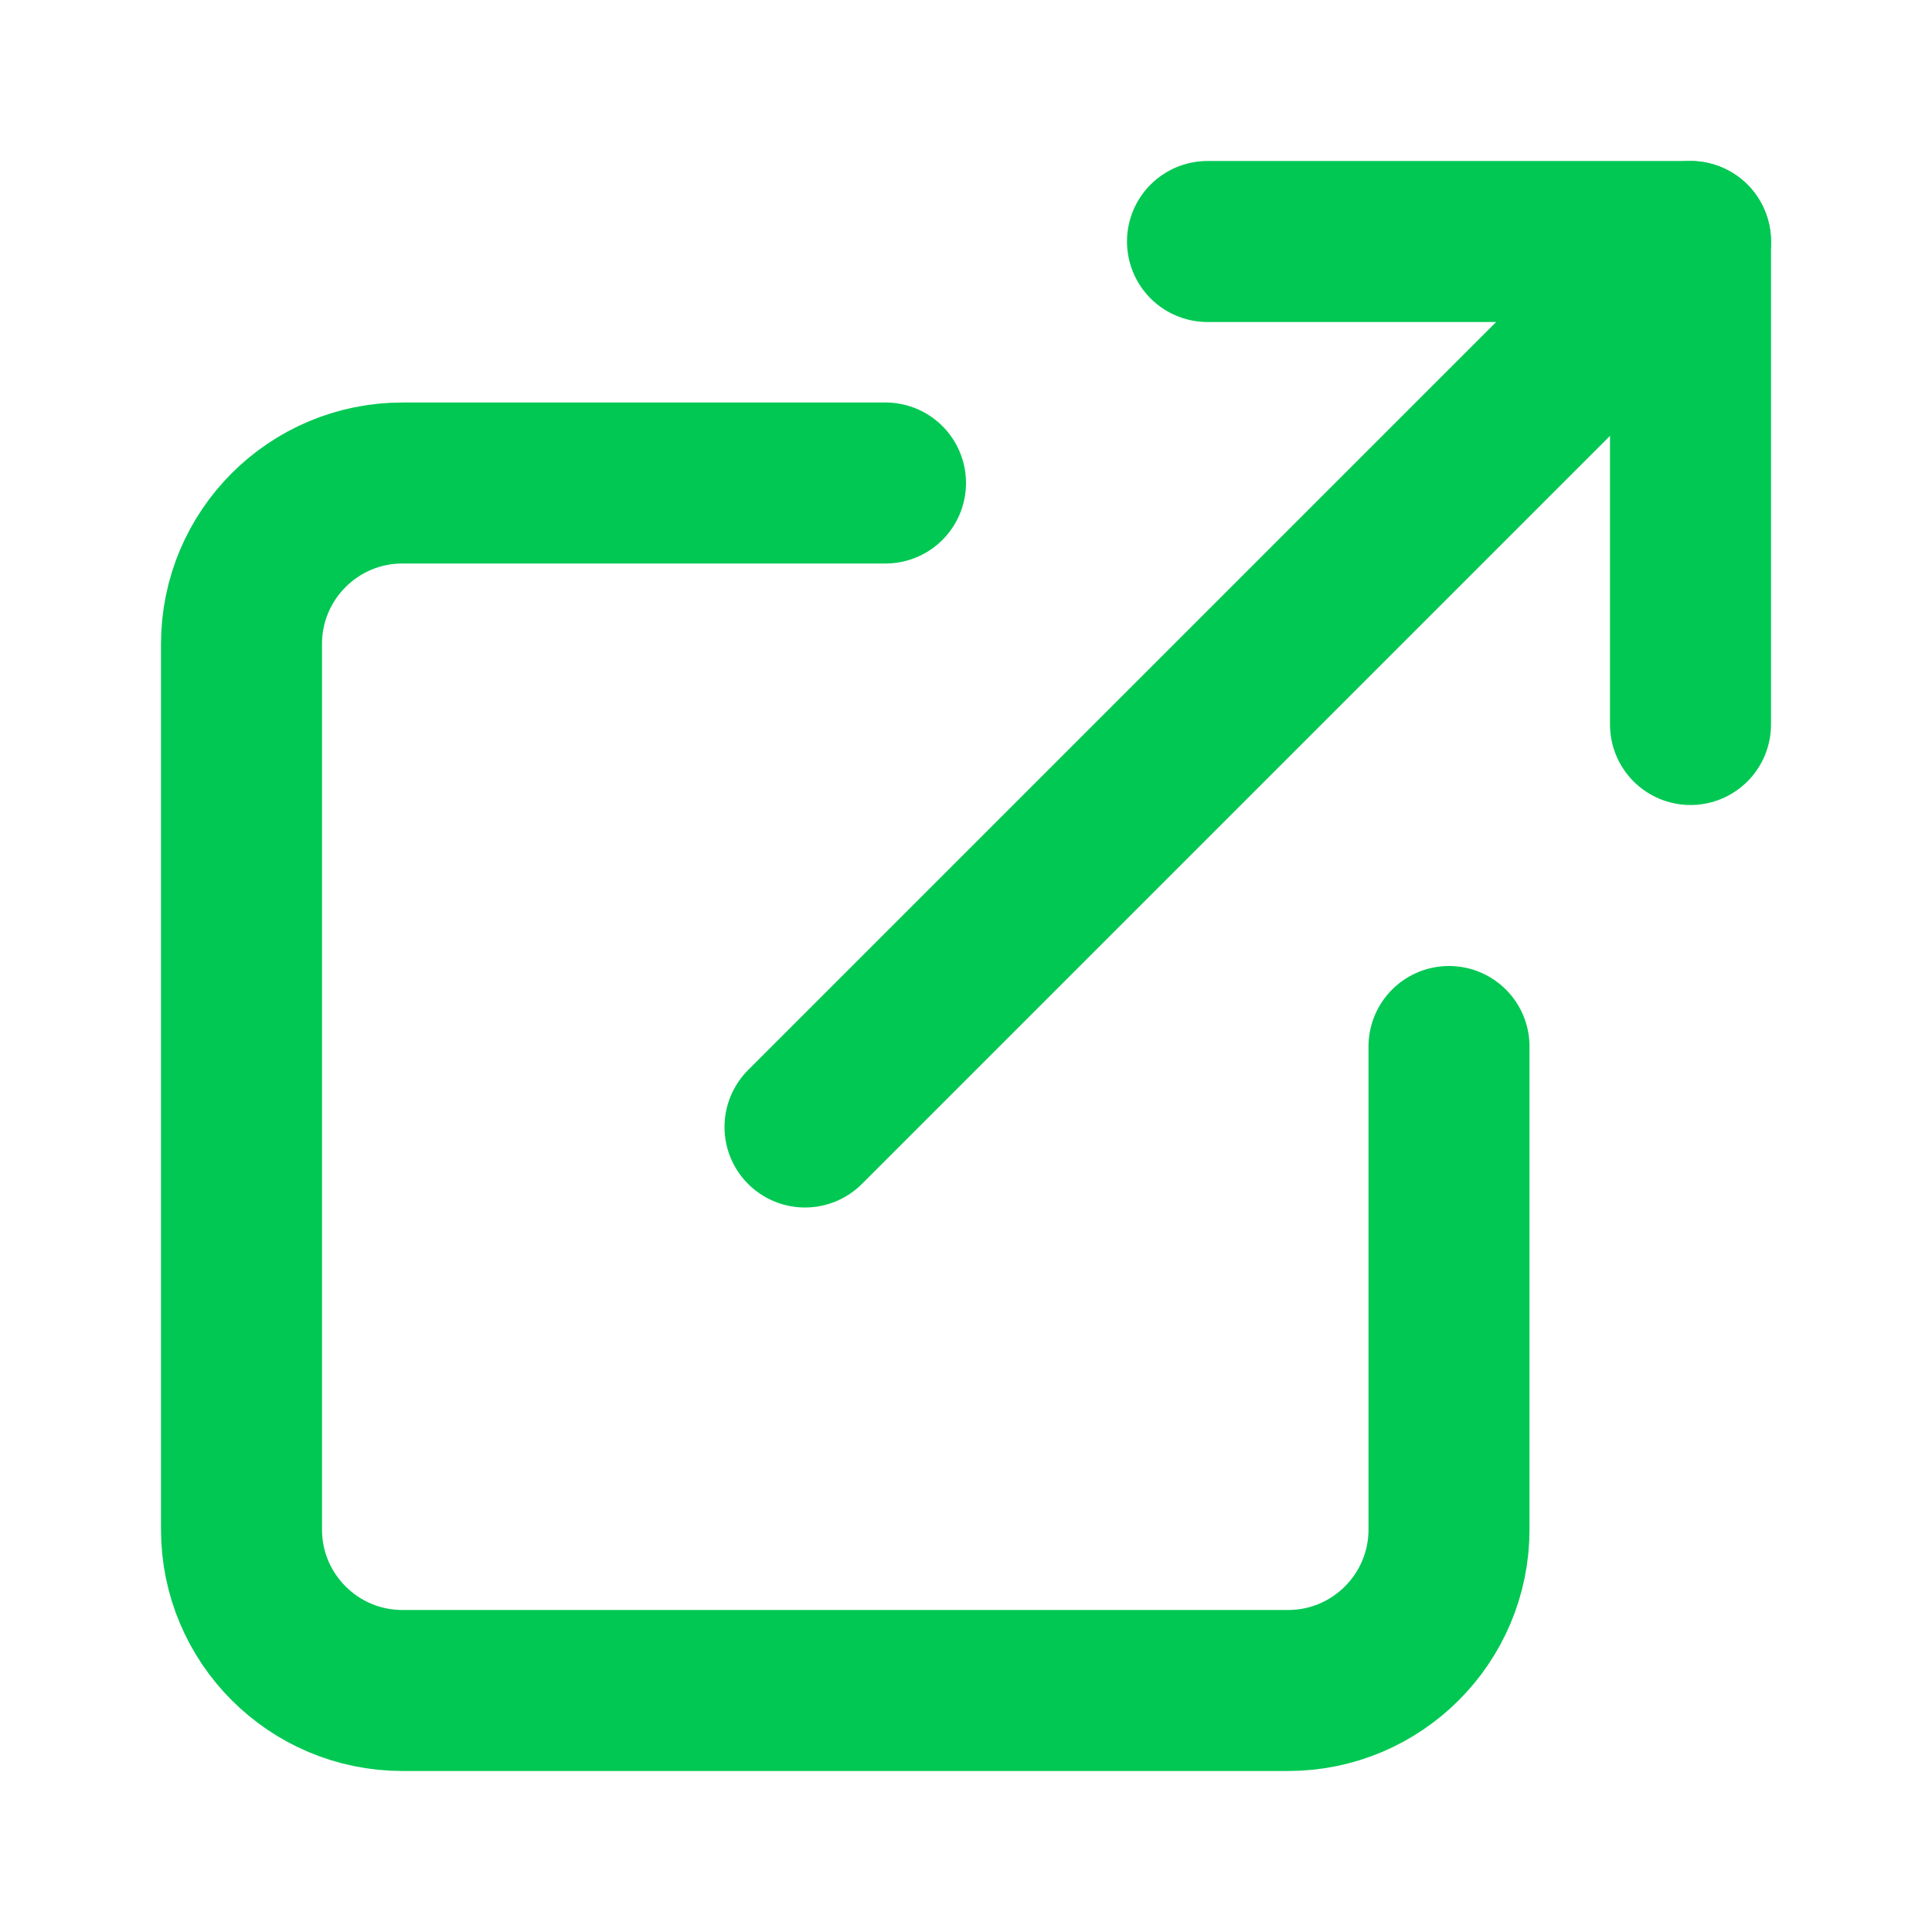
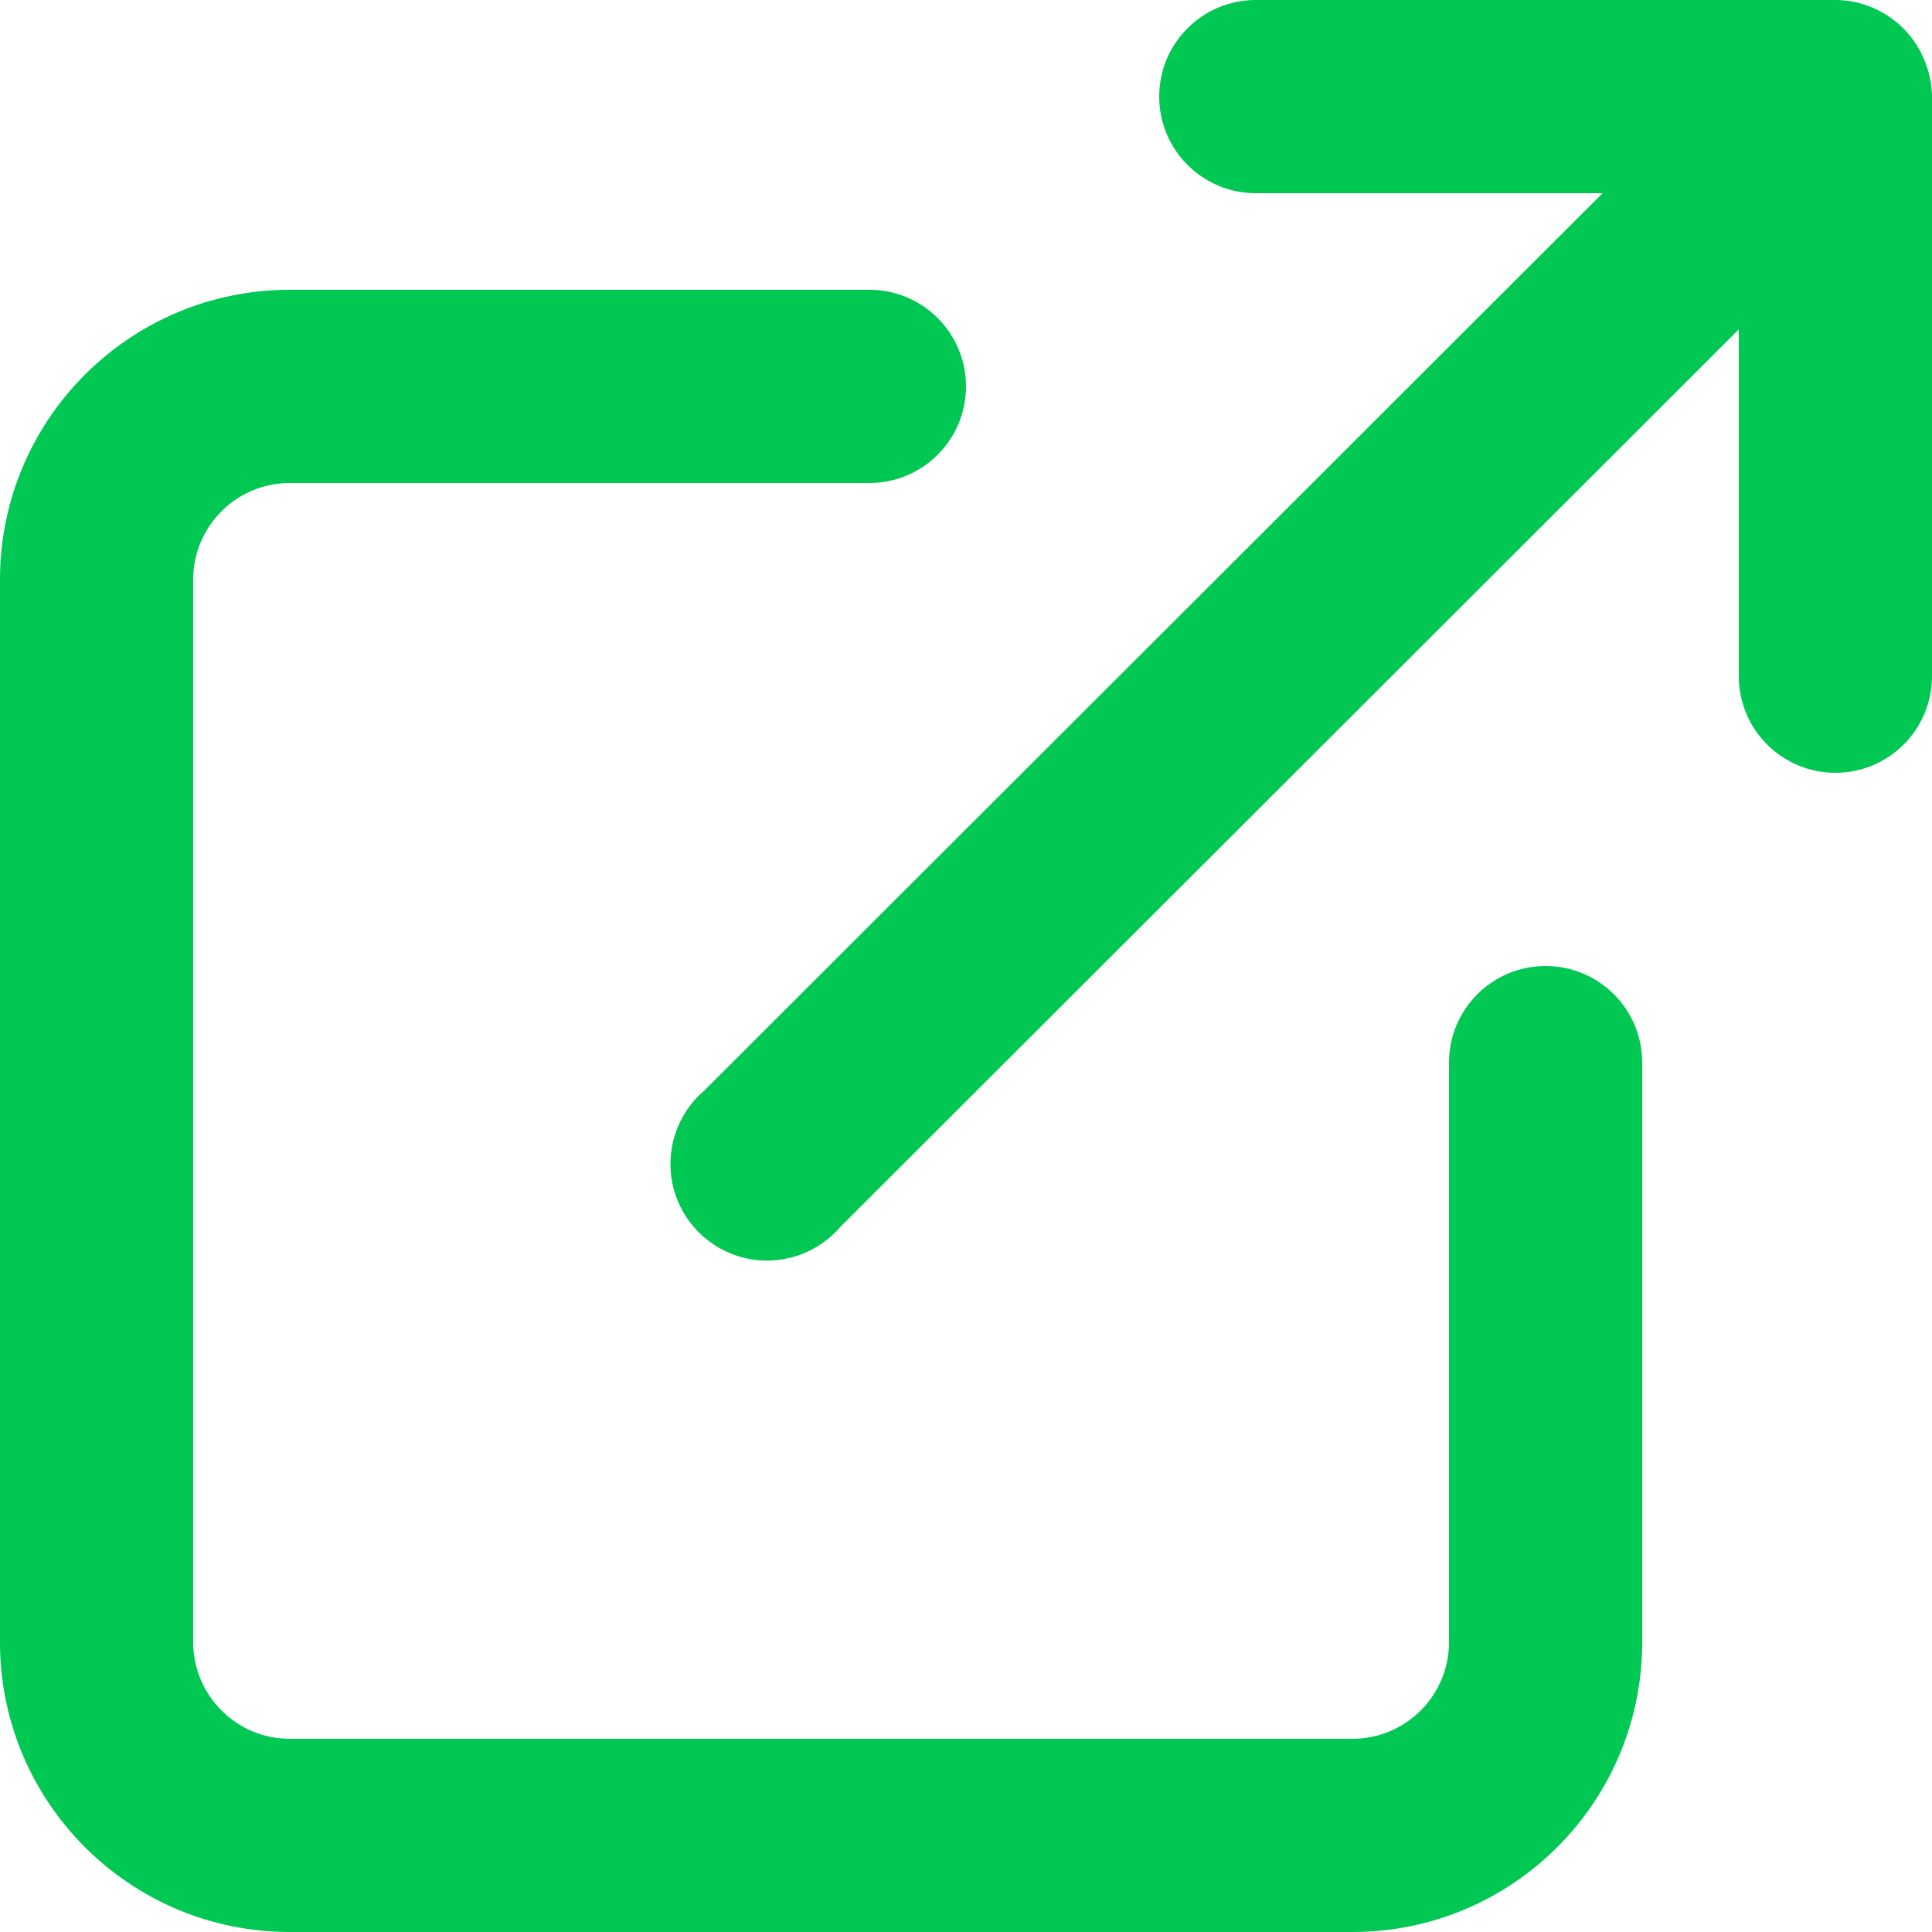
- <svg xmlns="http://www.w3.org/2000/svg" width="24" height="24" viewBox="0 0 24 24" fill="none" stroke="#00C853" stroke-width="2" stroke-linecap="round" stroke-linejoin="round">
-   <path d="M18 13v6a2 2 0 0 1-2 2H5a2 2 0 0 1-2-2V8a2 2 0 0 1 2-2h6" />
-   <polyline points="15 3 21 3 21 9" />
-   <line x1="10" y1="14" x2="21" y2="3" />
+ <svg xmlns="http://www.w3.org/2000/svg" width="20" height="20" viewBox="0 0 20 20">
+   <path d="M16,10a1,1,0,0,0-1,1v6a1,1,0,0,1-1,1H3a1,1,0,0,1-1-1V6A1,1,0,0,1,3,5H9A1,1,0,0,0,9,3H3A3,3,0,0,0,0,6V17a3,3,0,0,0,3,3H14a3,3,0,0,0,3-3V11A1,1,0,0,0,16,10Z" style="fill:#00C853" />
+   <path d="M19.92.62A1,1,0,0,0,19,0H13a1,1,0,0,0,0,2h3.59L7.29,11.29a1,1,0,1,0,1.41,1.41L18,3.41V7a1,1,0,0,0,2,0V1A1,1,0,0,0,19.92.62Z" style="fill:#00C853" />
</svg>
